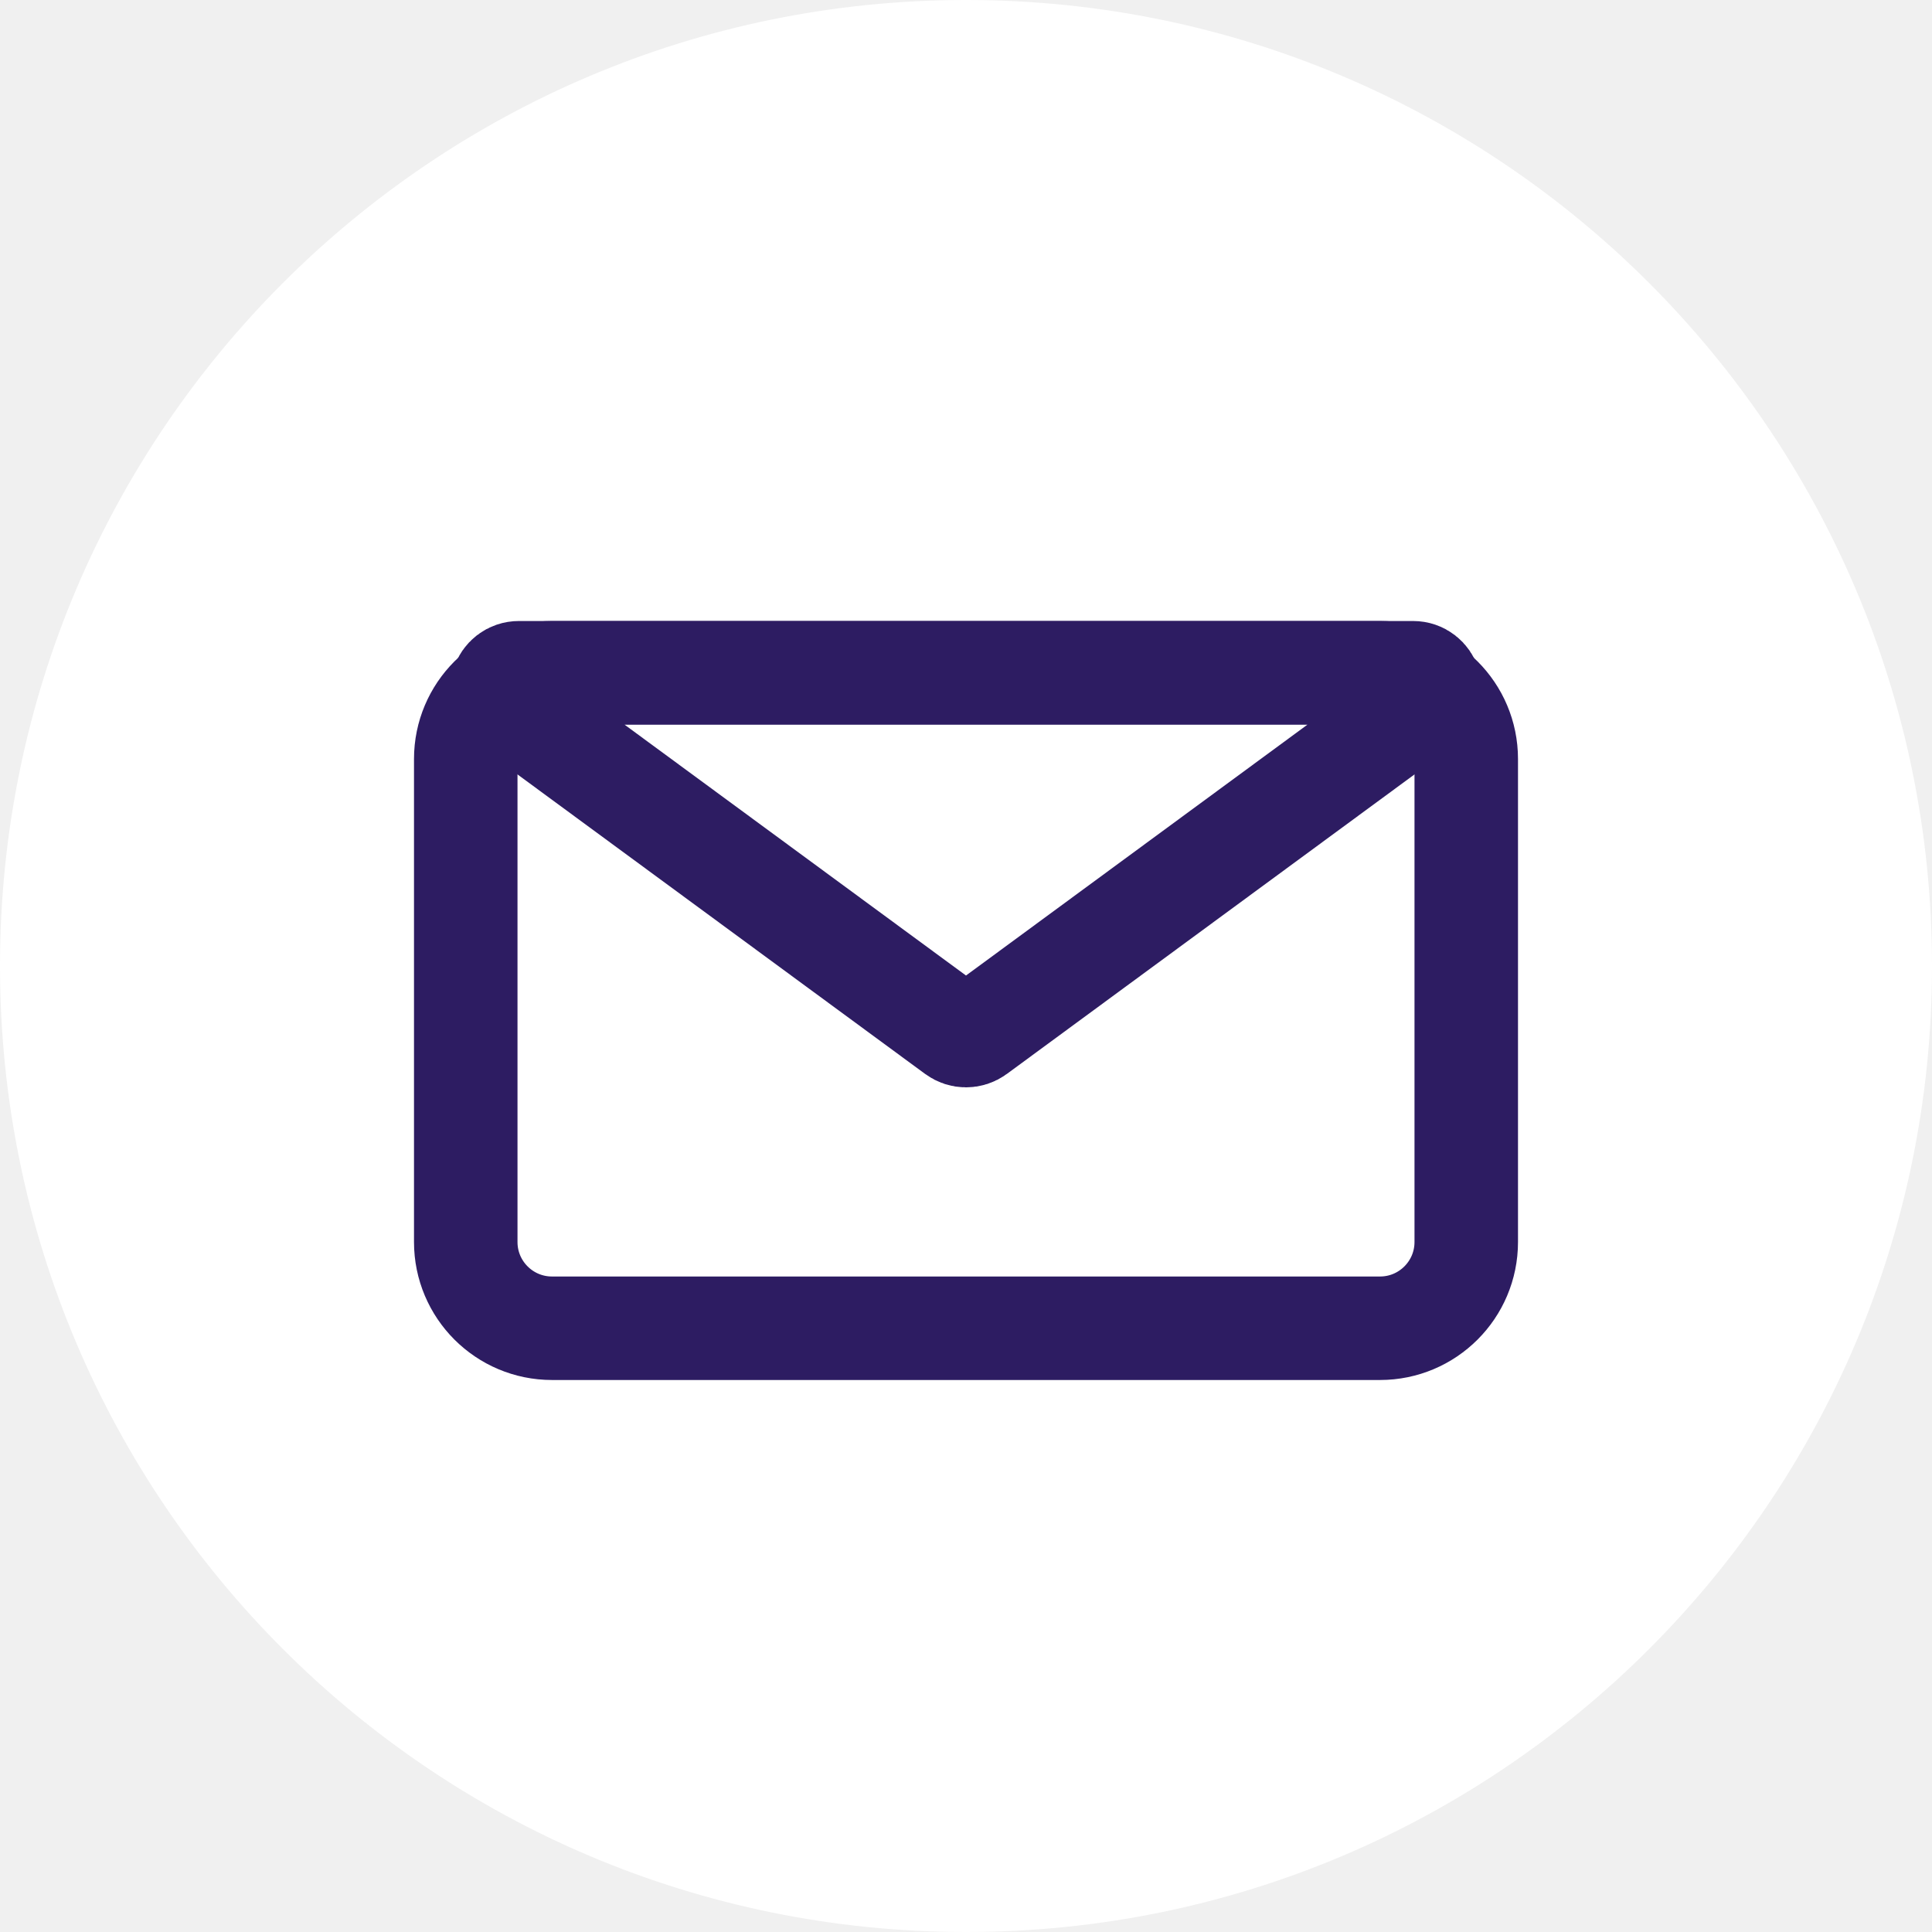
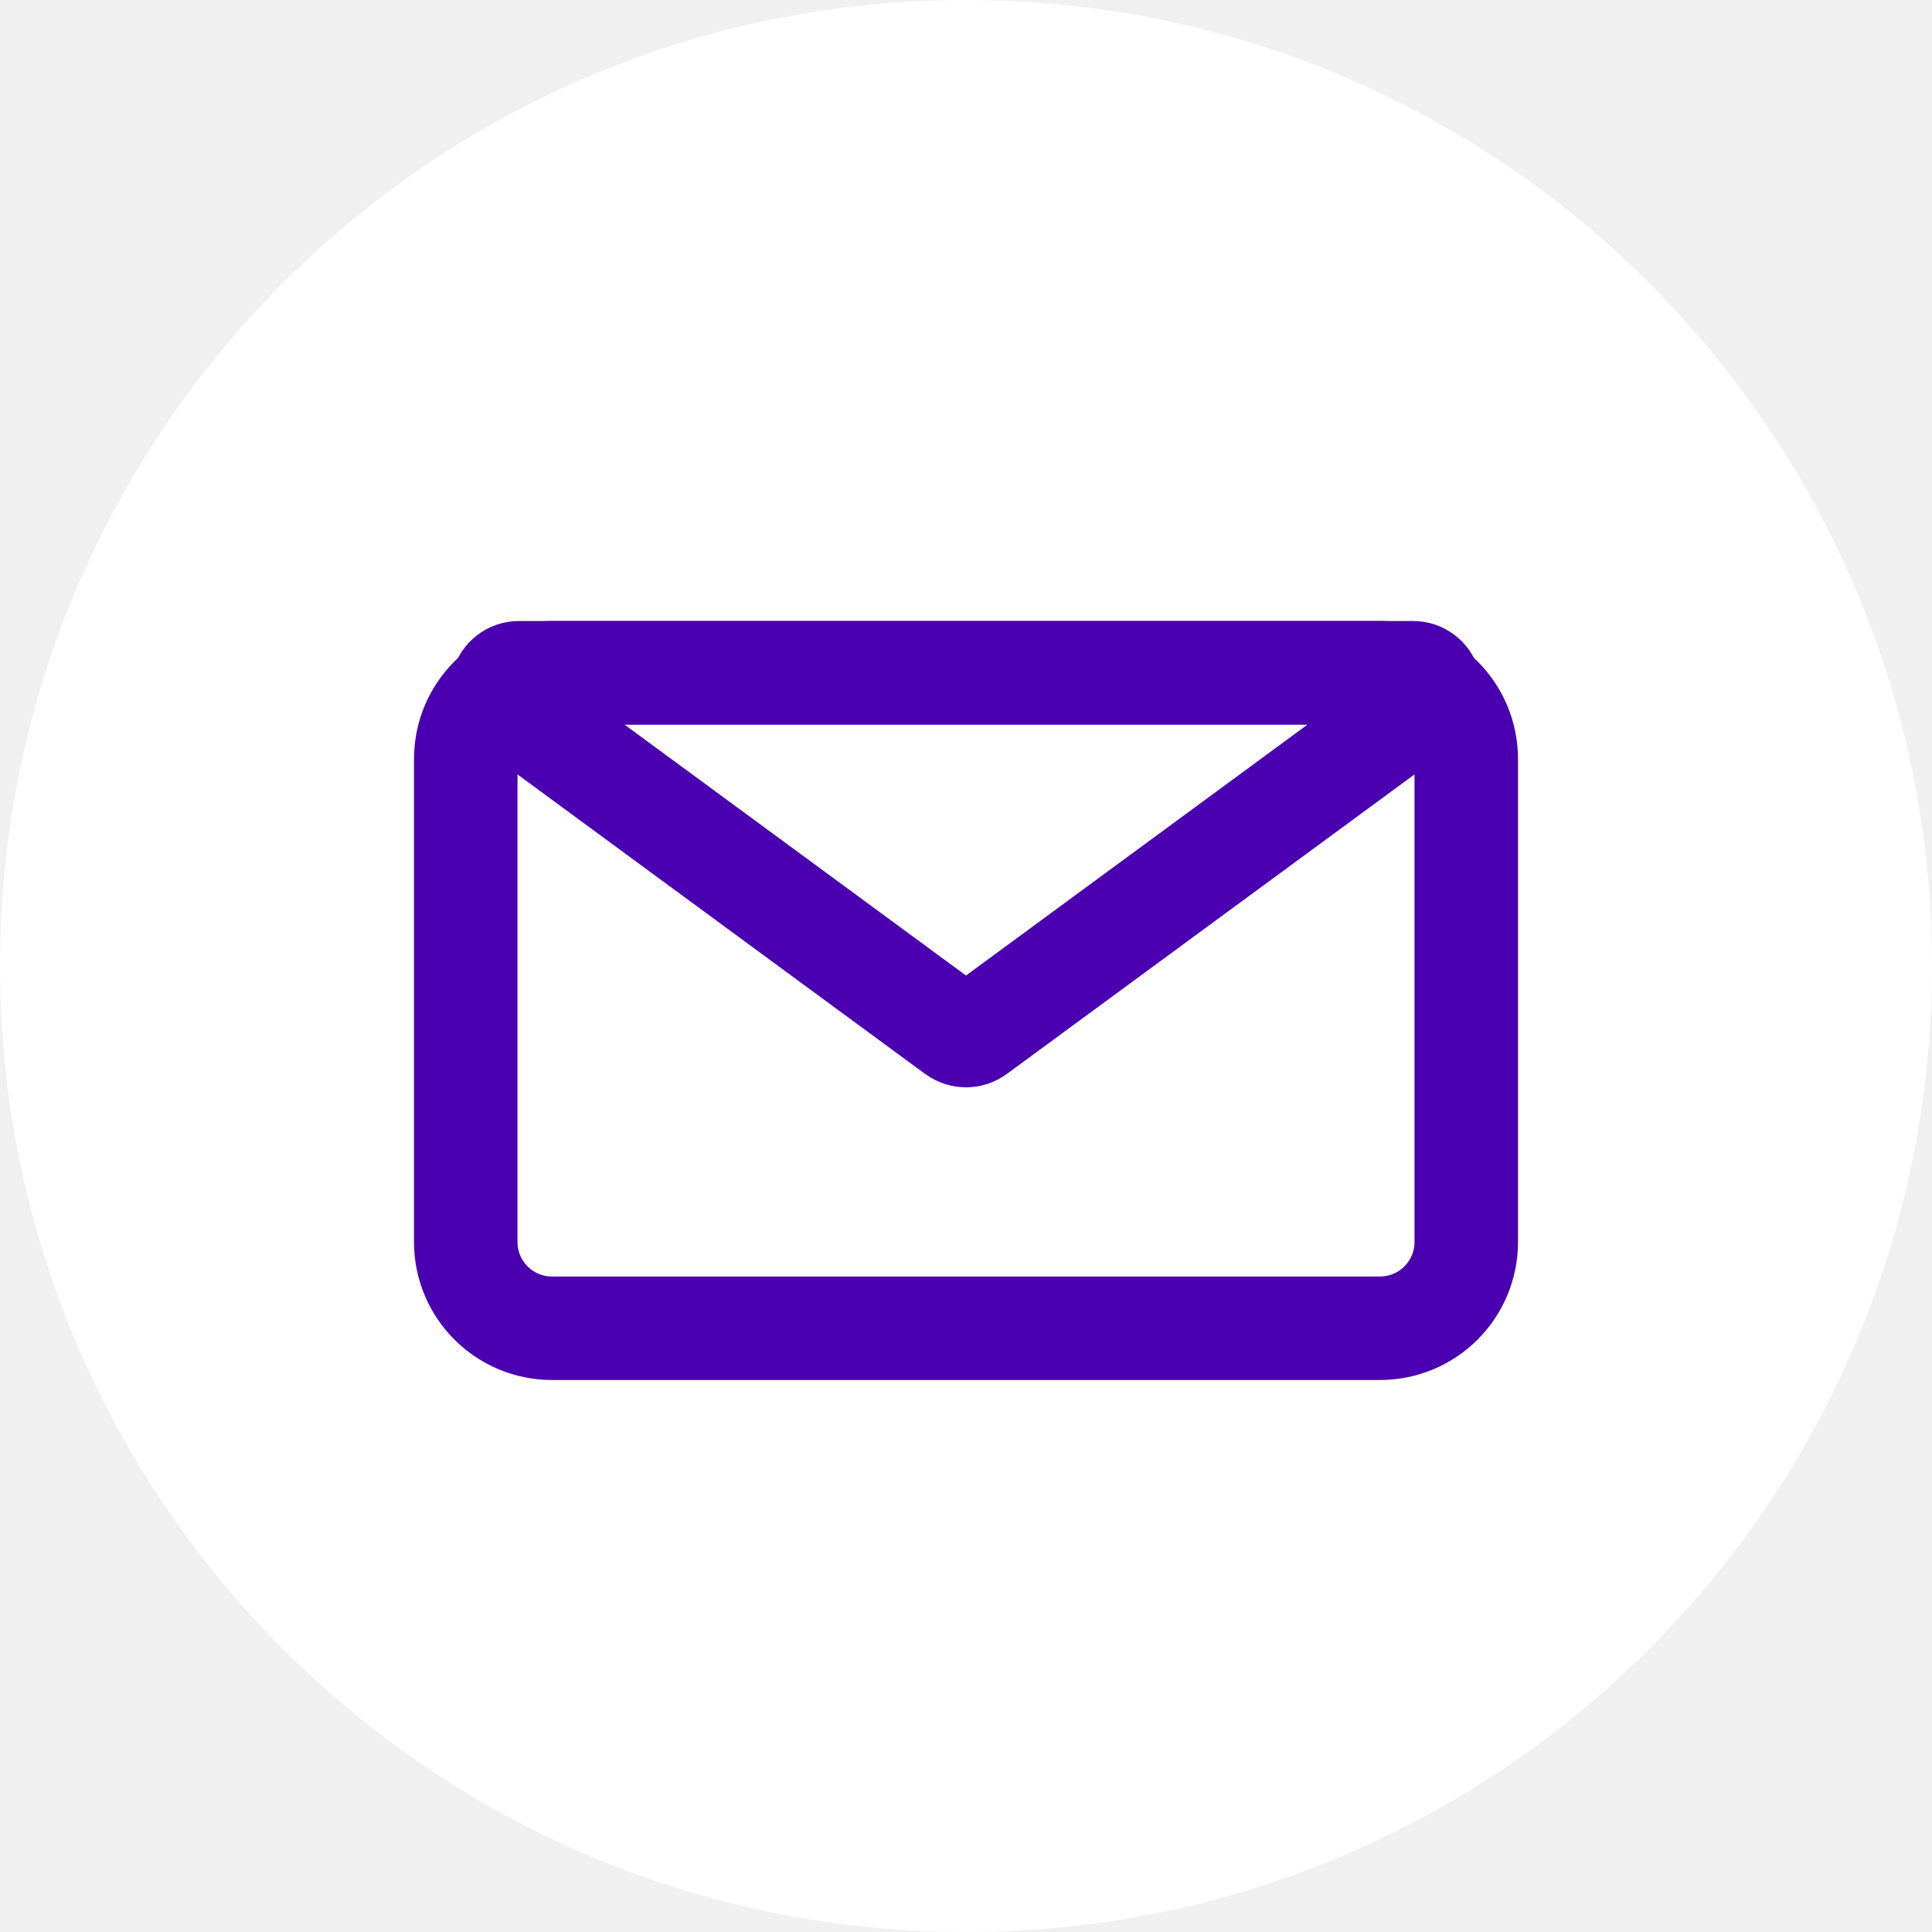
<svg xmlns="http://www.w3.org/2000/svg" width="28" height="28" viewBox="0 0 28 28" fill="none">
  <circle cx="14" cy="14" r="14" fill="white" />
-   <rect x="6.75" y="9.75" width="14.5" height="9.5" rx="1.25" stroke="#2D1C62" stroke-width="1.5" />
-   <path d="M14.148 14.96C14.06 15.025 13.94 15.025 13.852 14.96L7.375 10.201C7.181 10.059 7.282 9.75 7.523 9.75H20.477C20.718 9.75 20.819 10.059 20.625 10.201L14.148 14.96Z" stroke="#2D1C62" stroke-width="1.5" />
+   <rect x="6.75" y="9.75" width="14.5" height="9.5" rx="1.25" stroke="#4a00b0" stroke-width="1.5" />
+   <path d="M14.148 14.96C14.06 15.025 13.94 15.025 13.852 14.96L7.375 10.201C7.181 10.059 7.282 9.75 7.523 9.75H20.477C20.718 9.75 20.819 10.059 20.625 10.201L14.148 14.96Z" stroke="#4a00b0" stroke-width="1.5" />
</svg>
